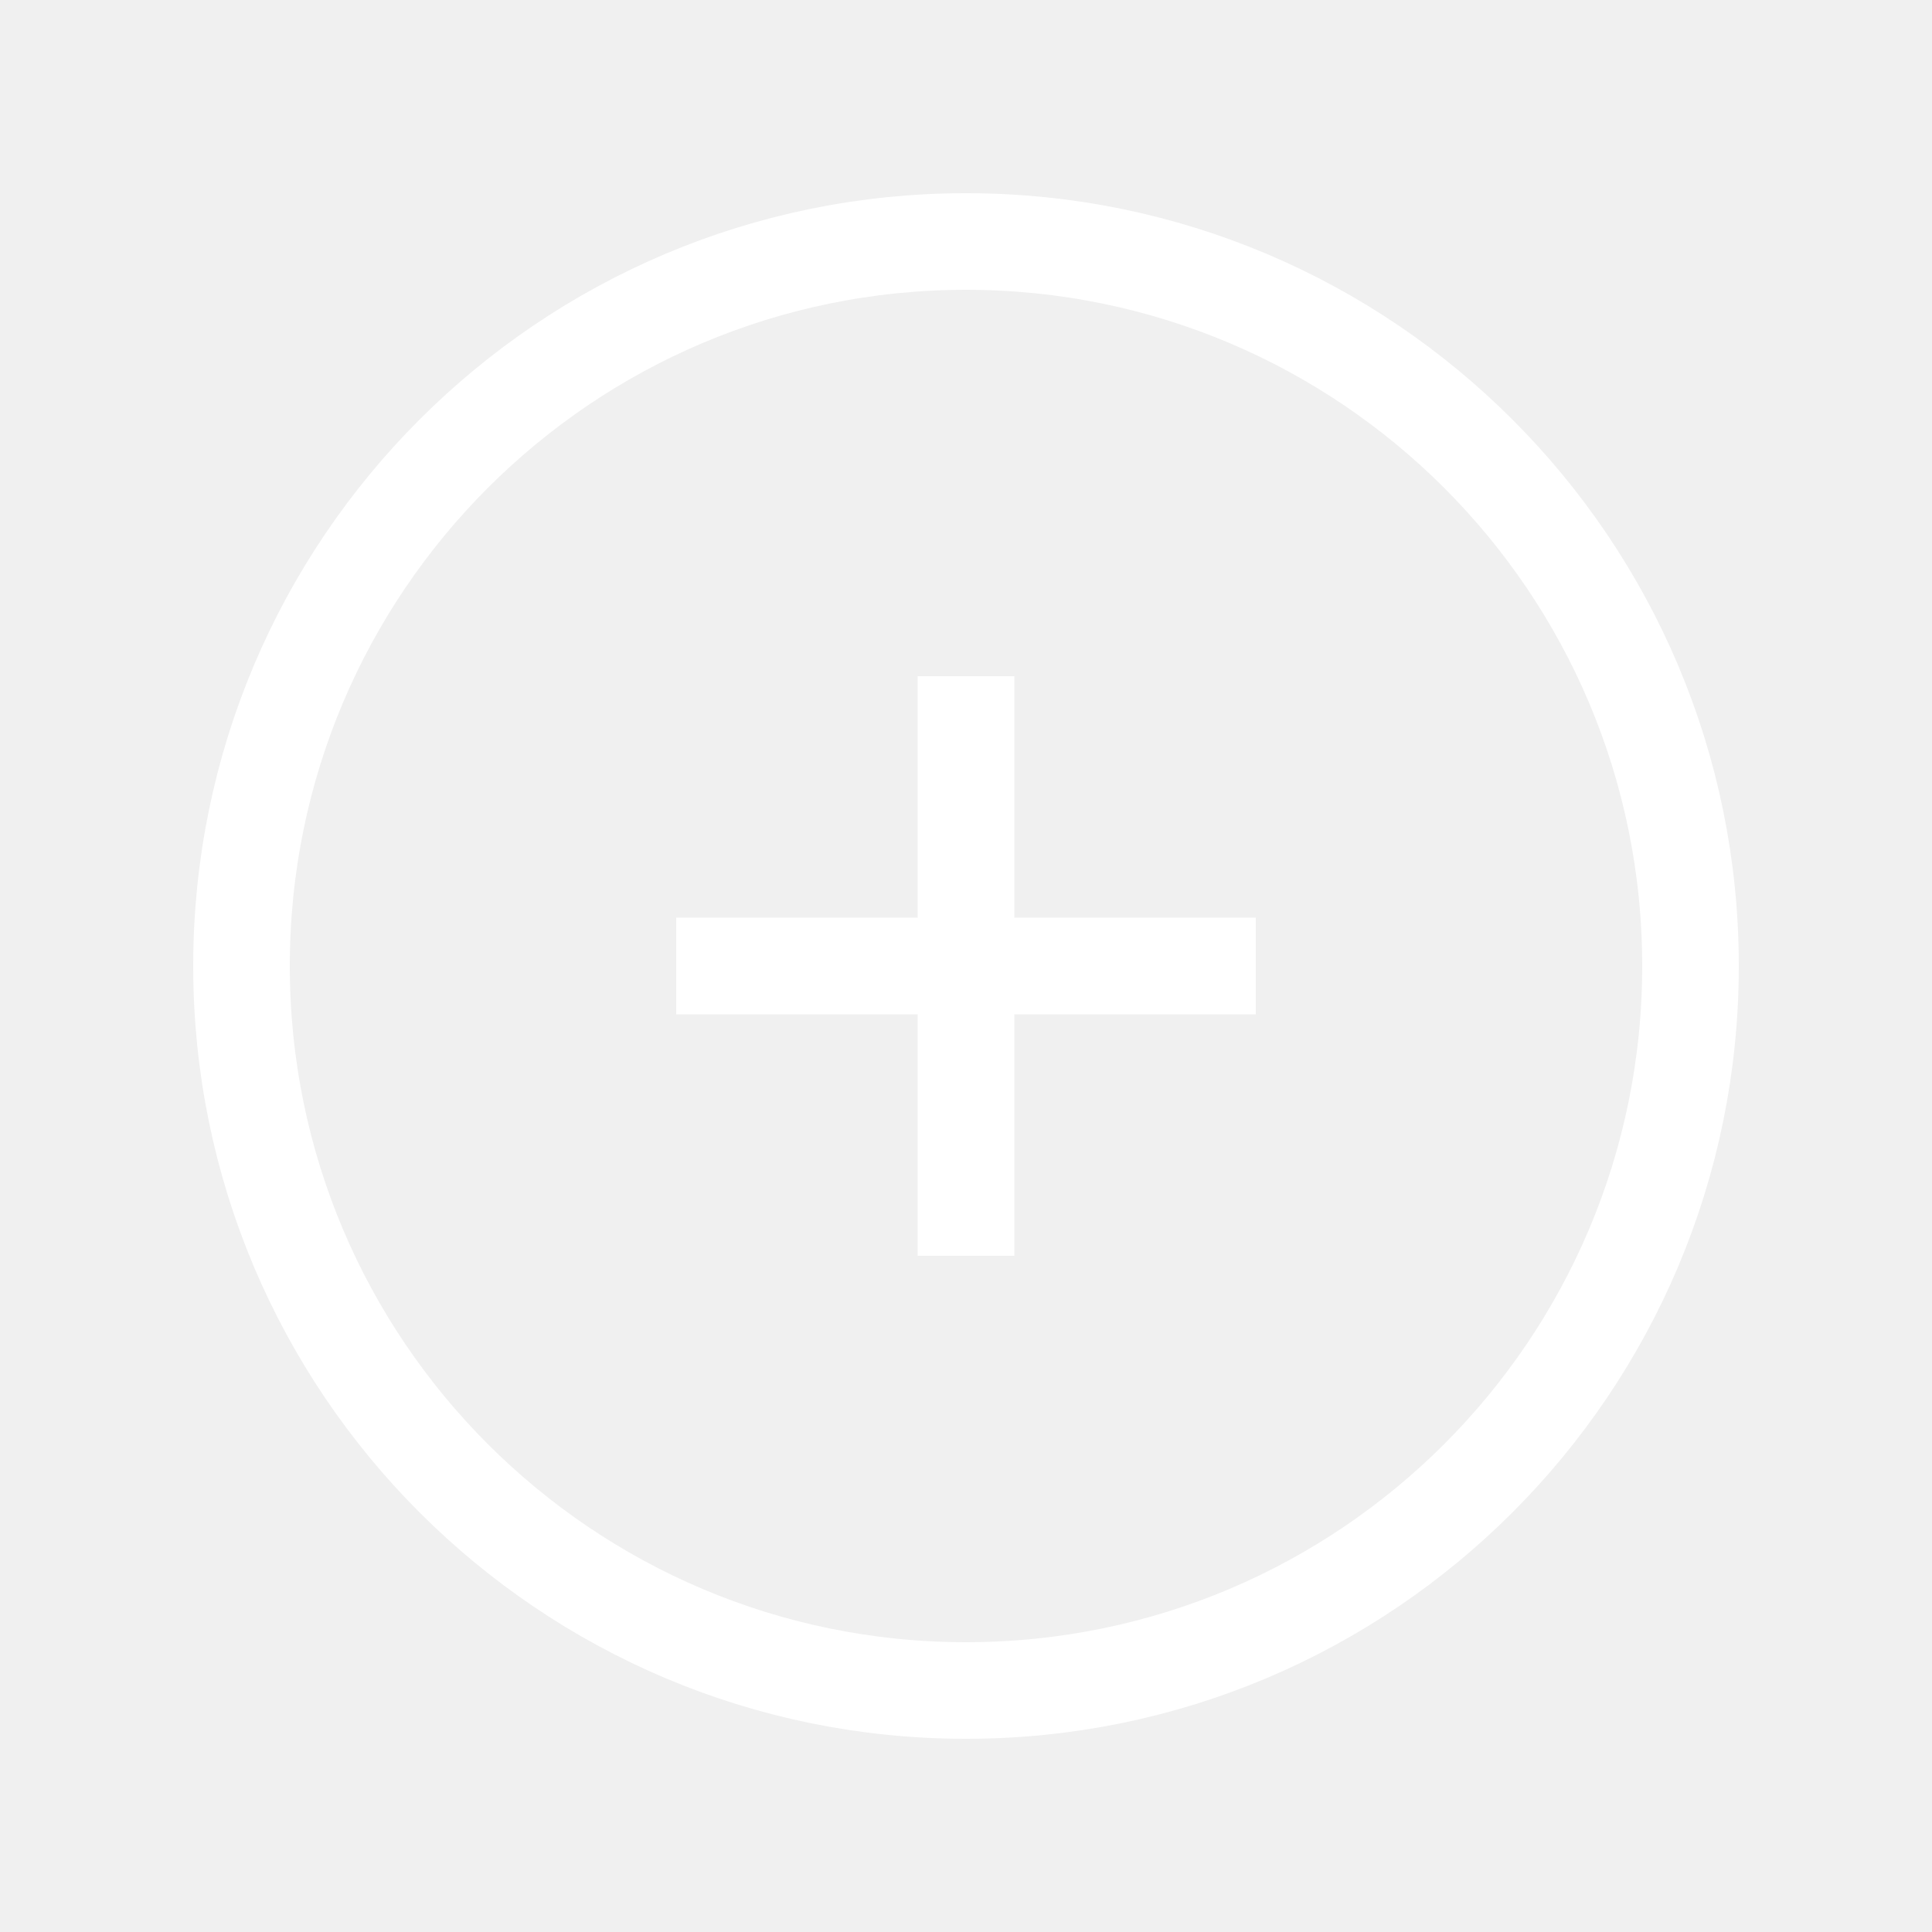
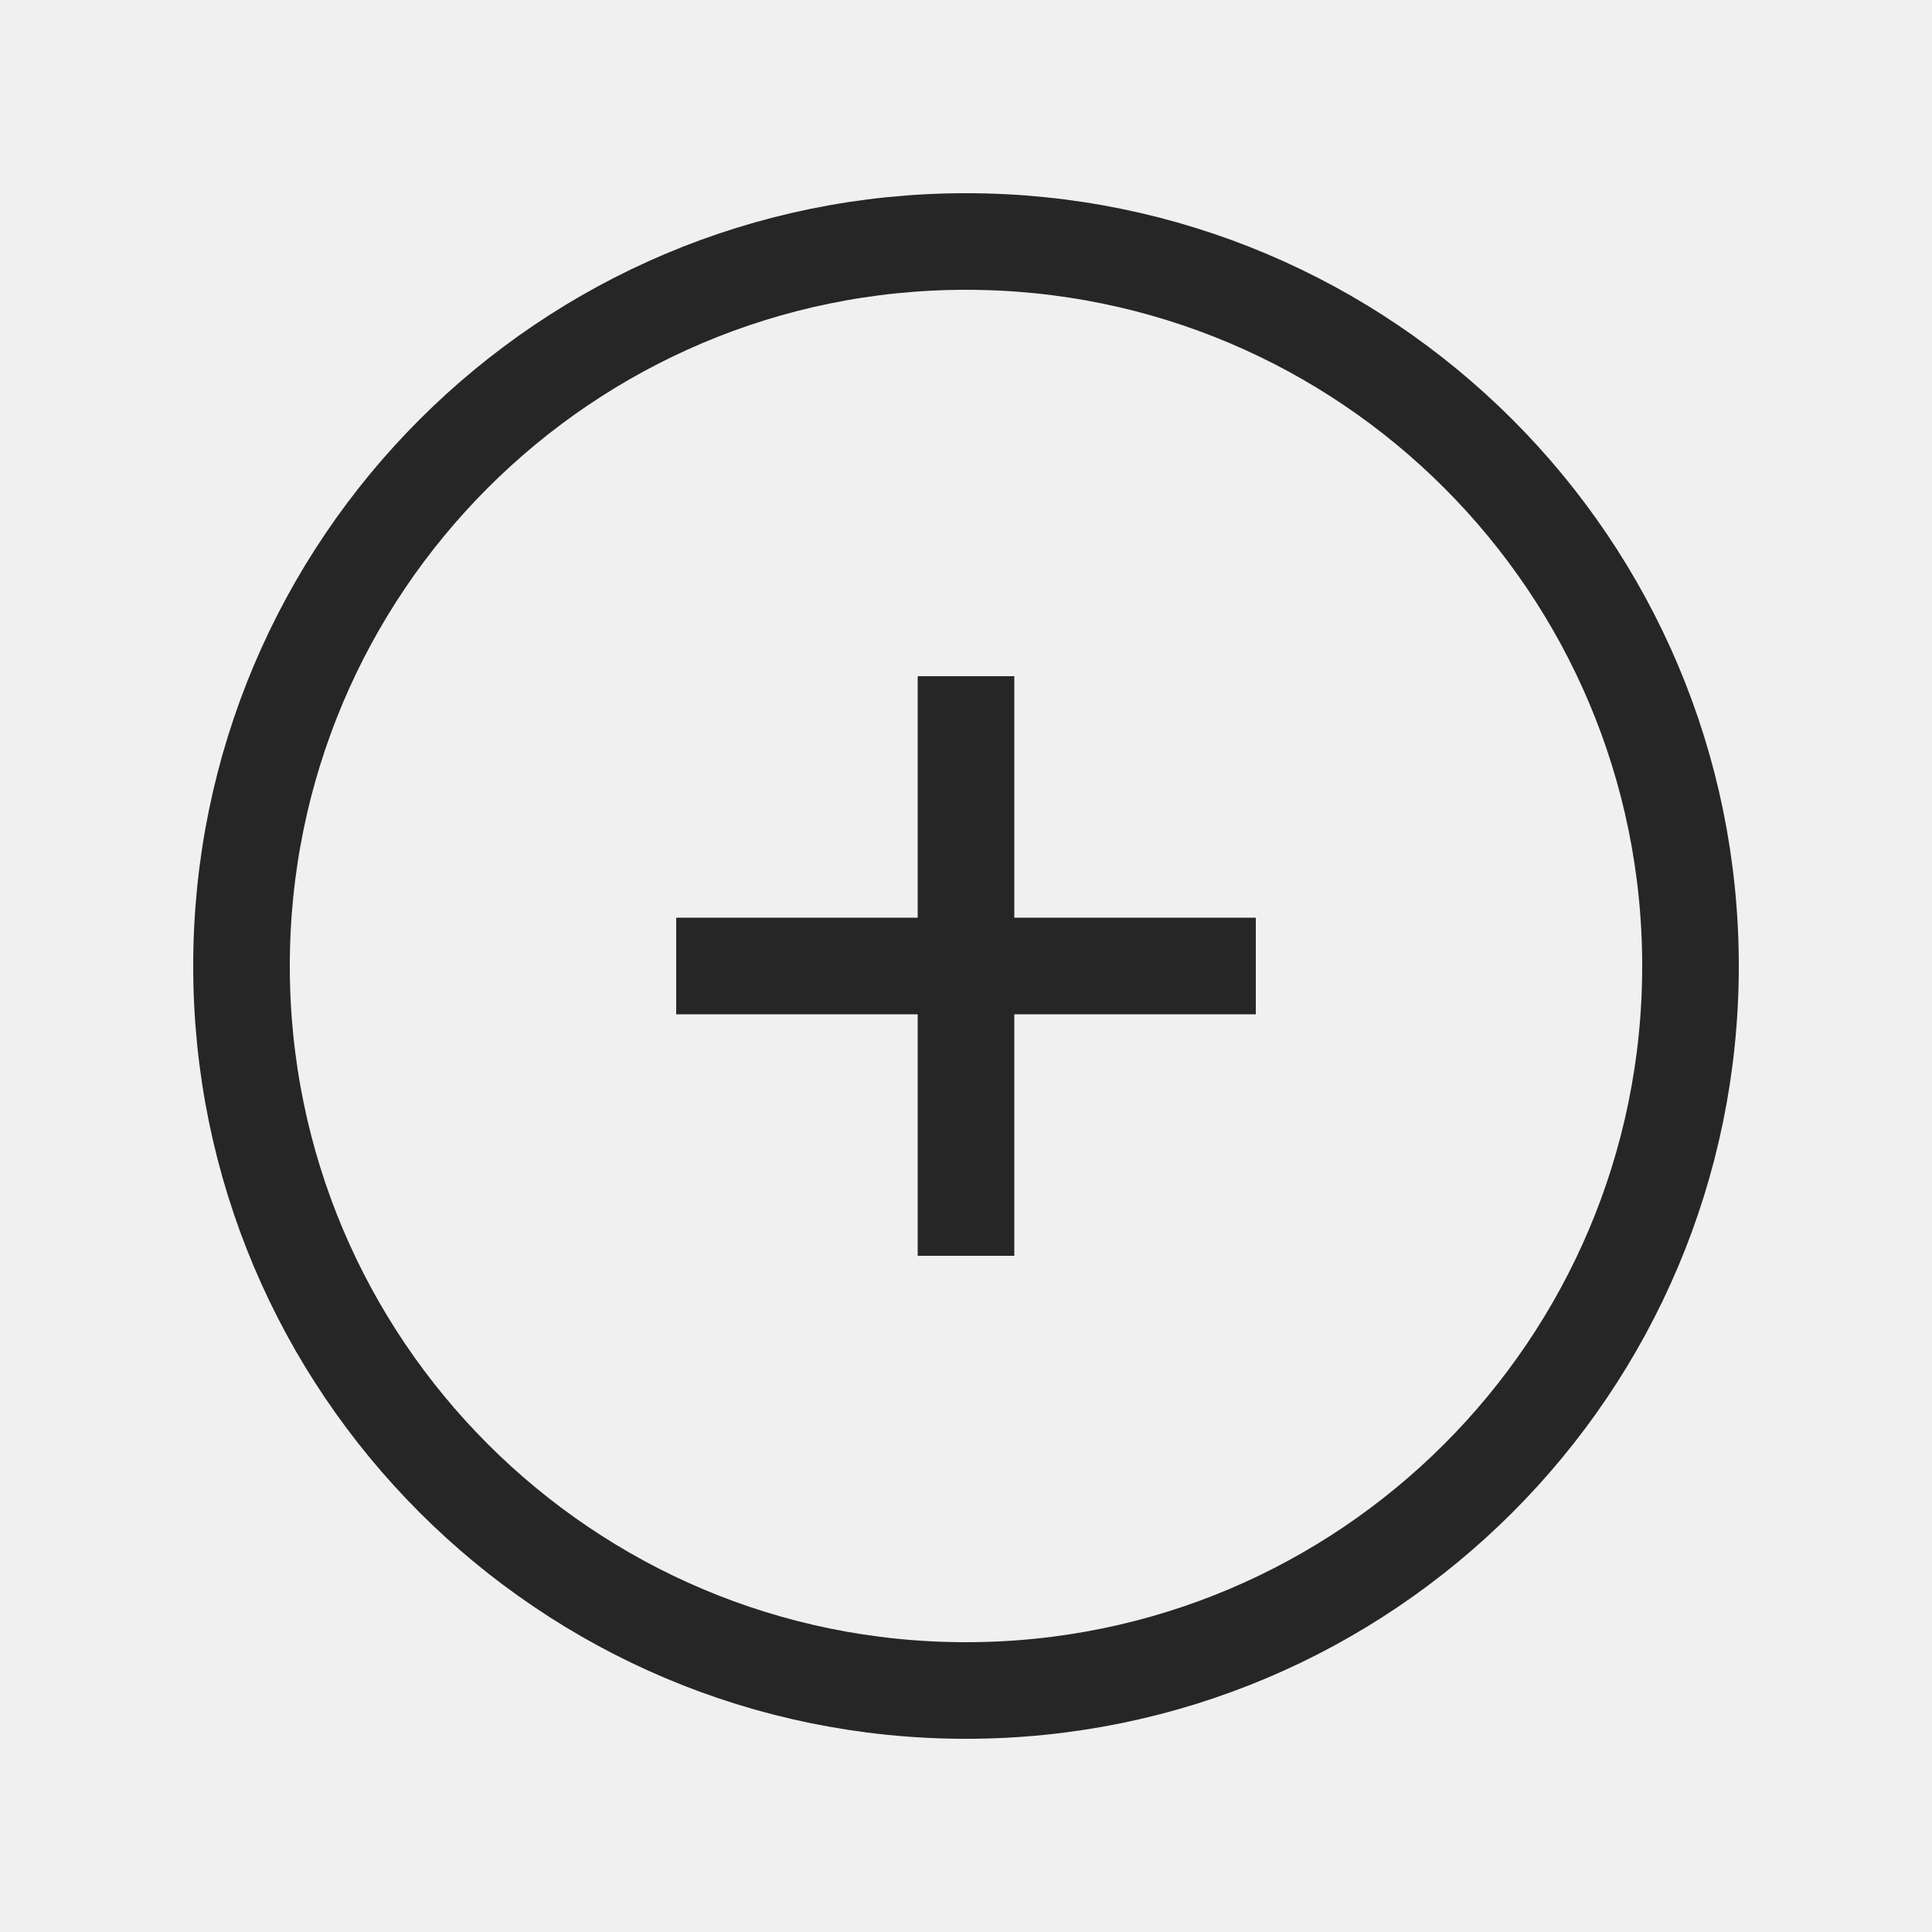
<svg xmlns="http://www.w3.org/2000/svg" width="20" height="20" viewBox="0 0 20 20" fill="none">
-   <circle cx="10" cy="10" r="7.5" stroke="white" />
-   <path d="M10 12.5L10 7.5" stroke="white" stroke-linecap="square" />
-   <path d="M12.5 10L7.5 10" stroke="white" stroke-linecap="square" />
+   <circle cx="10" cy="10" r="7.5" stroke="#262626" />
+   <path d="M10 12.5L10 7.5" stroke="#262626" stroke-linecap="square" />
+   <path d="M12.5 10L7.5 10" stroke="#262626" stroke-linecap="square" />
</svg>
